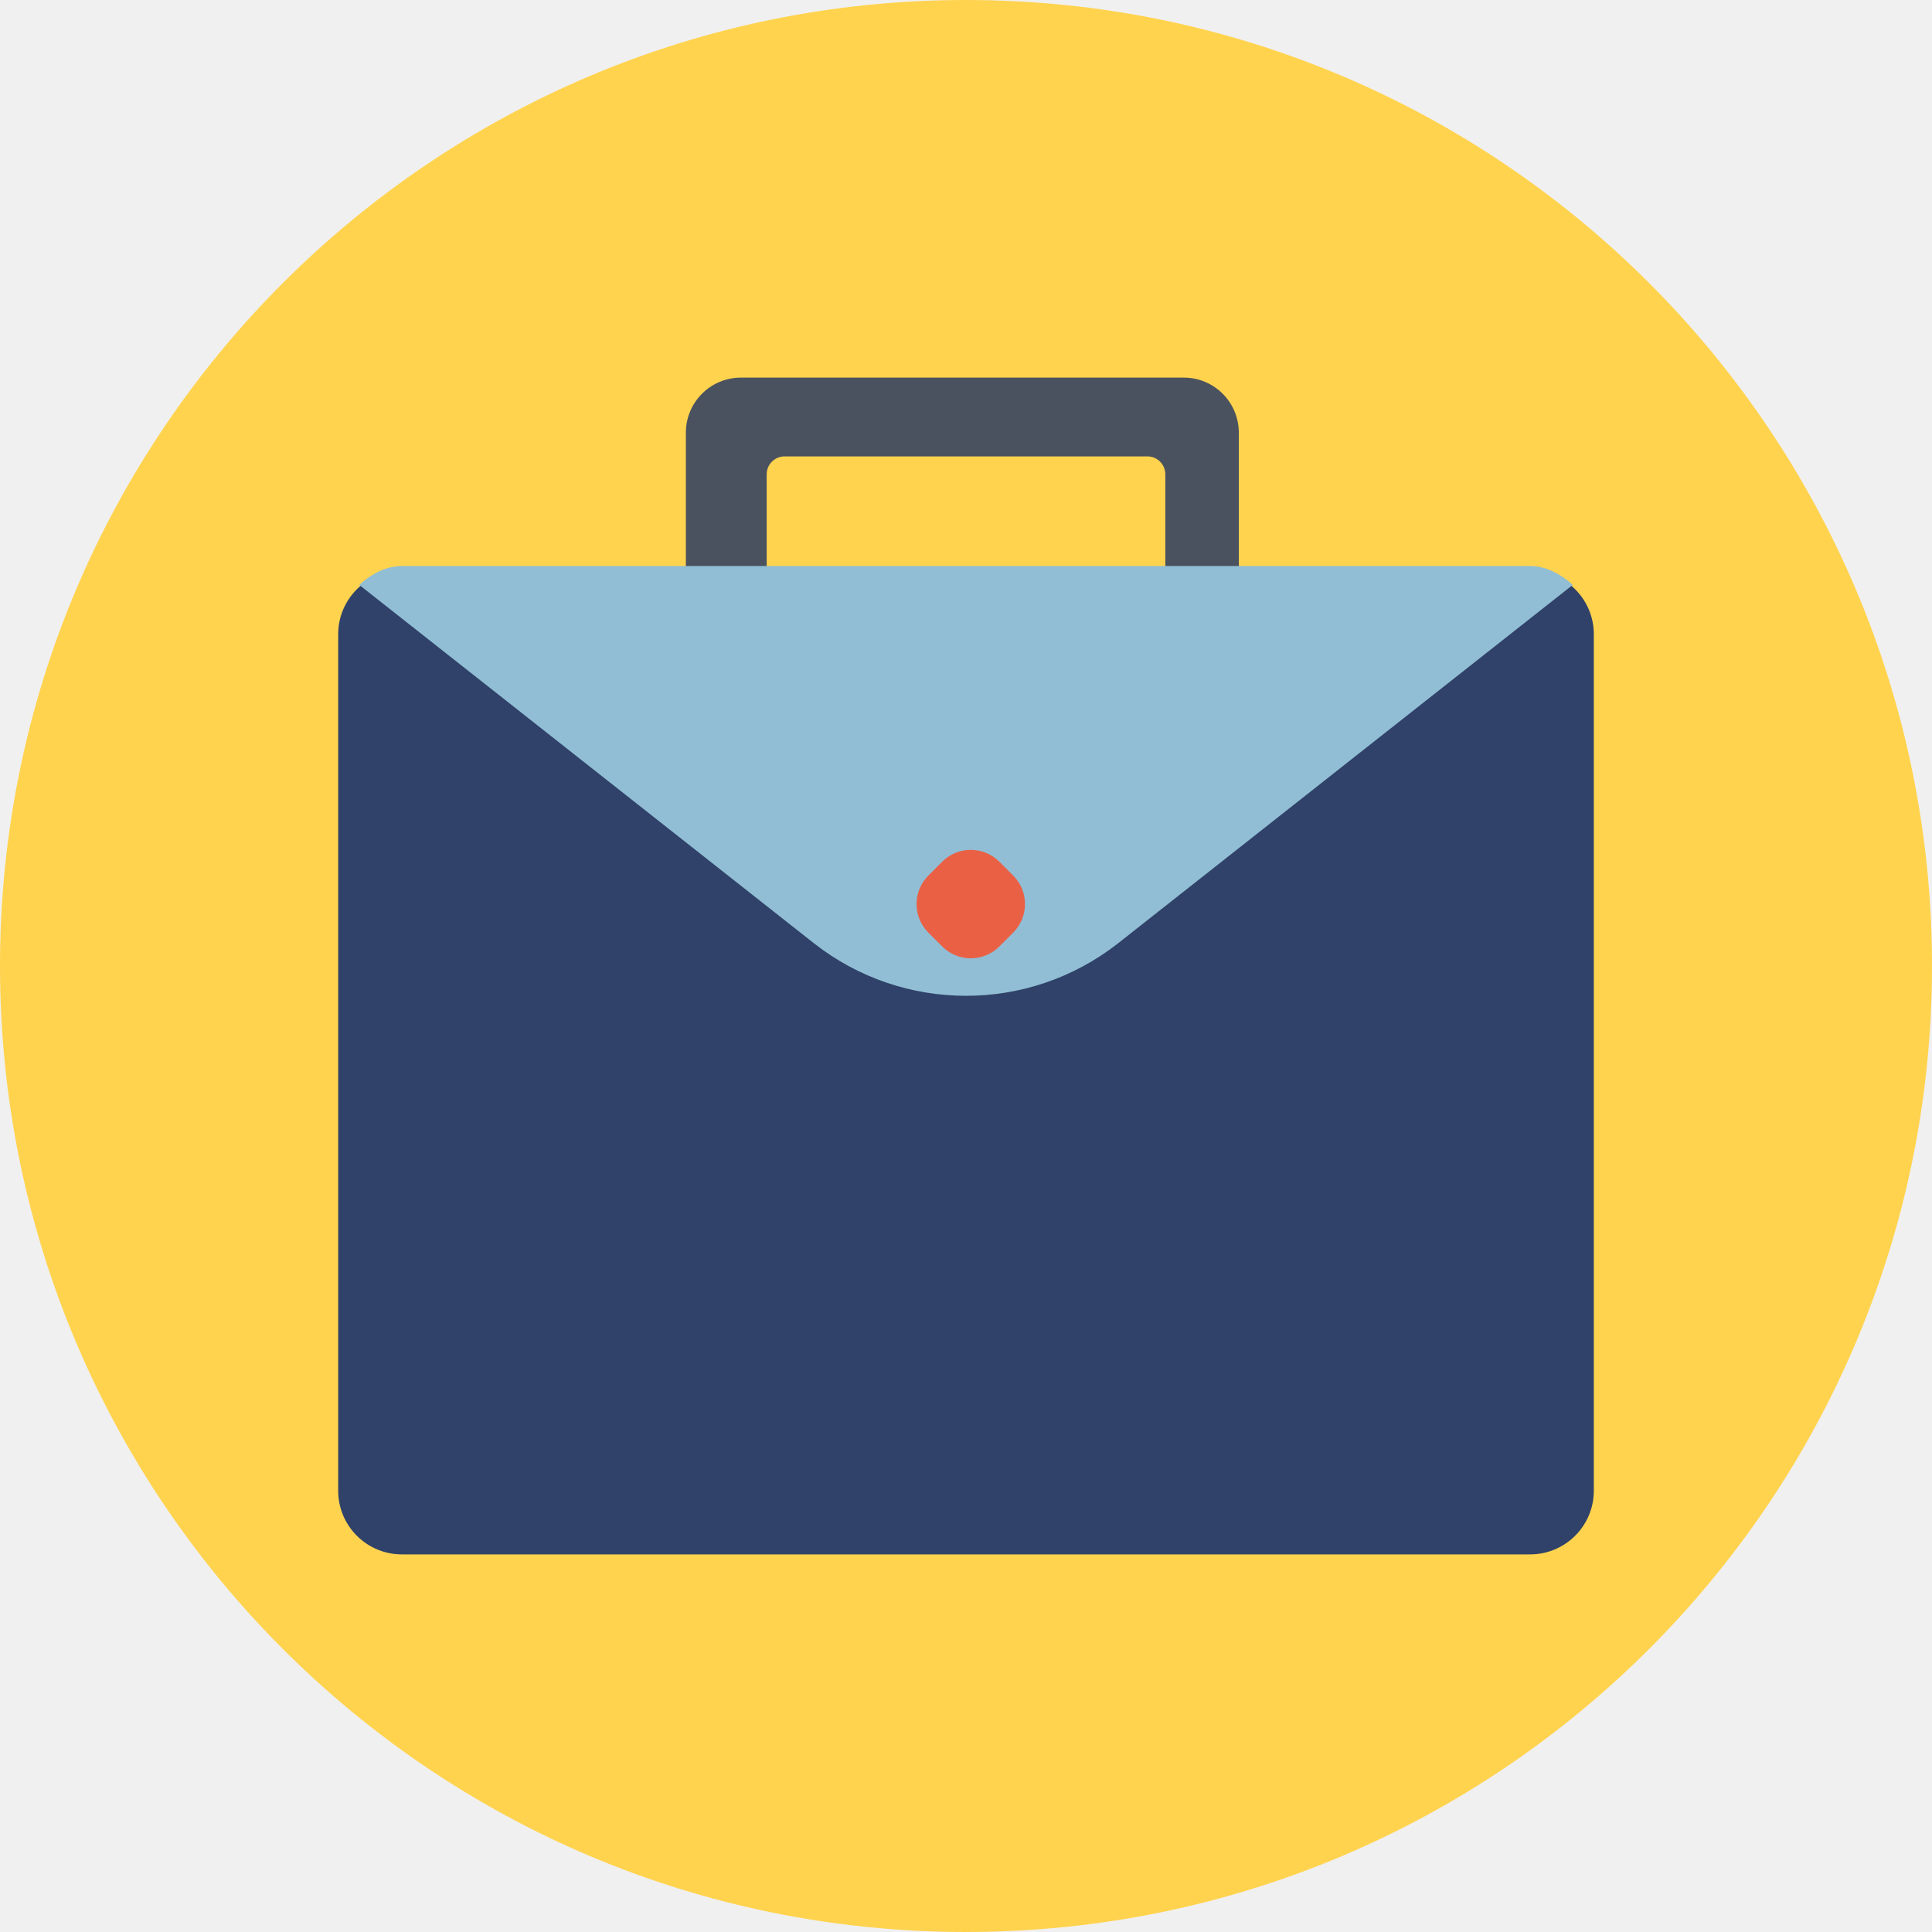
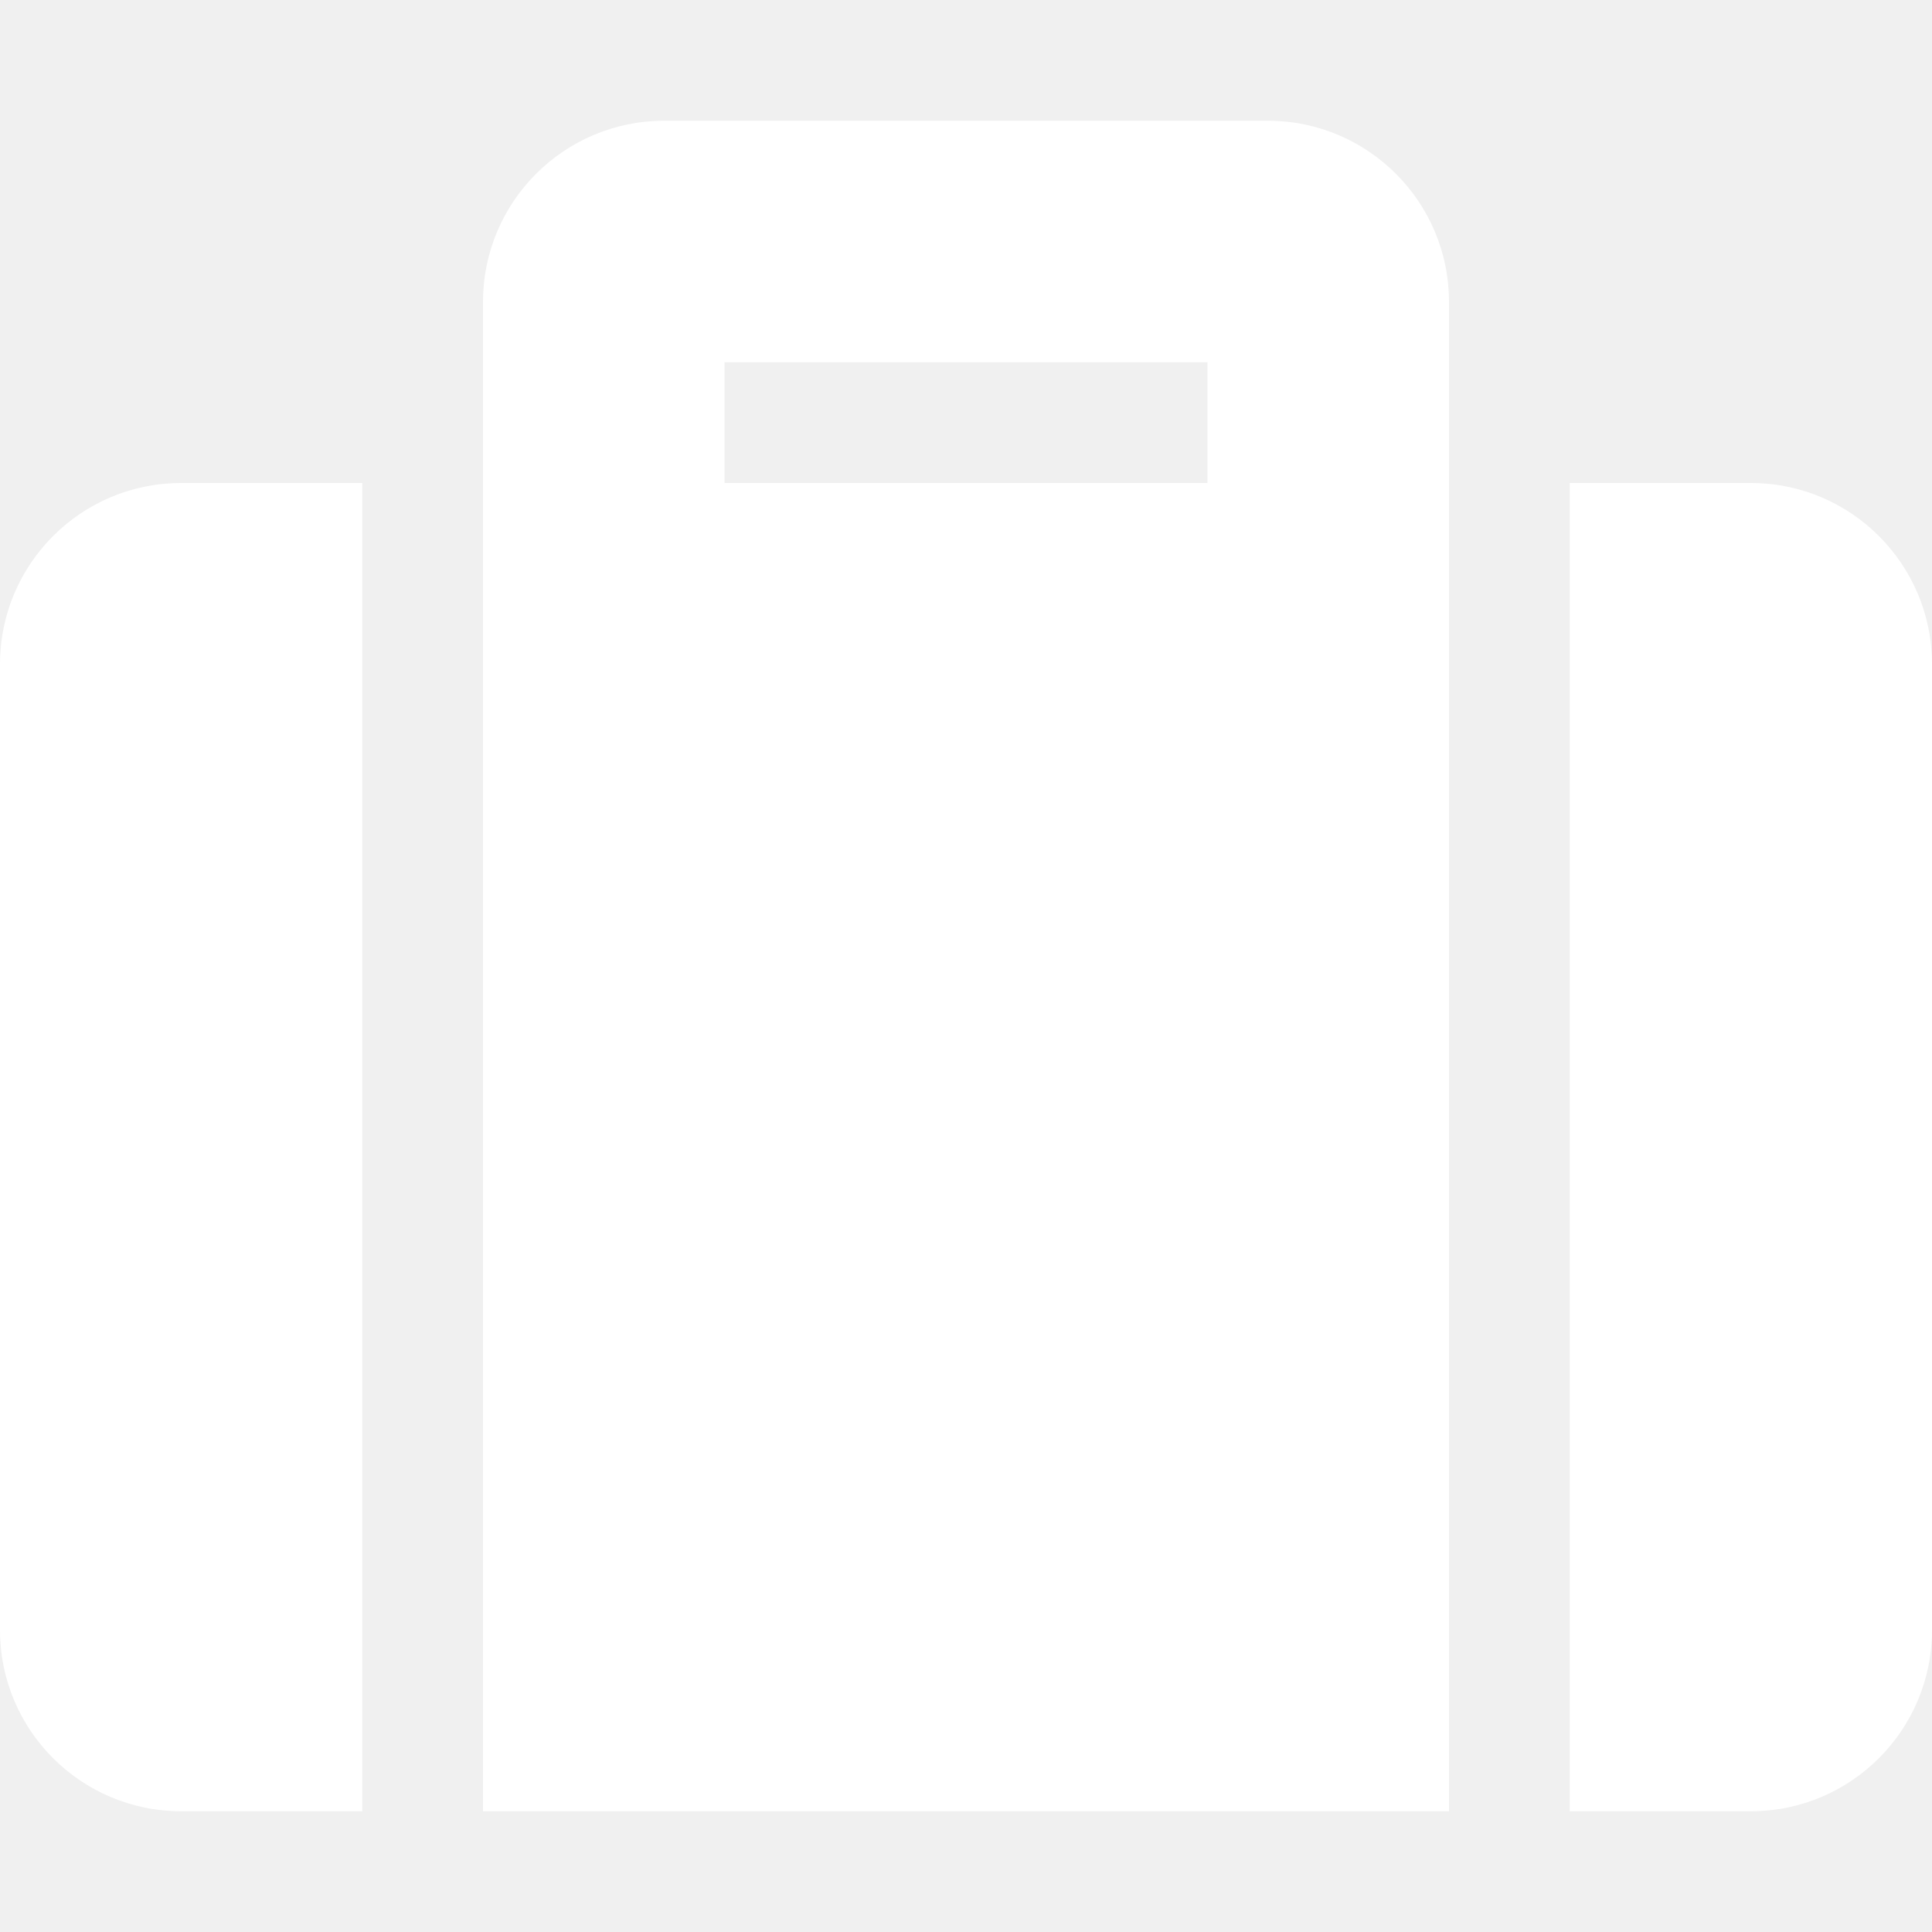
- <svg xmlns="http://www.w3.org/2000/svg" data-name="Layer 1" id="Layer_1" viewBox="0 0 512 512">
-   <defs>
-     <style>.cls-1{fill:#ffd34e;}.cls-2{fill:#4b525f;}.cls-3{fill:#304269;}.cls-4{fill:#91bed4;}.cls-5{fill:#ea6045;}</style>
-   </defs>
-   <rect class="cls-1" height="512" rx="256" ry="256" width="512" />
-   <path class="cls-2" d="M181.76,114.66V164h21.42V125.7a4.75,4.75,0,0,1,4.75-4.75h96.14a4.75,4.75,0,0,1,4.75,4.75V164H328.3V114.66a14.59,14.59,0,0,0-14.59-14.59H196.36A14.59,14.59,0,0,0,181.76,114.66Z" />
-   <rect class="cls-3" height="260.71" rx="16.88" ry="16.88" width="332.76" x="89.62" y="151.22" />
-   <path class="cls-4" d="M215.73,250a65.3,65.3,0,0,0,80.55,0L416.8,155c-3-2.71-6.95-5-11.3-5h-299c-4.35,0-8.31,2.27-11.3,5Z" />
-   <rect class="cls-5" height="26.59" rx="10.7" ry="10.7" transform="translate(244.77 -111.74) rotate(45)" width="26.59" x="243.97" y="226.3" />
+ <svg xmlns="http://www.w3.org/2000/svg" aria-hidden="true" focusable="false" data-prefix="fas" data-icon="suitcase" class="svg-inline--fa fa-suitcase fa-w-16" role="img" viewBox="0 0 512 512">
+   <path fill="white" d="M128 480h256V80c0-26.5-21.5-48-48-48H176c-26.5 0-48 21.5-48 48v400zm64-384h128v32H192V96zm320 80v256c0 26.5-21.5 48-48 48h-48V128h48c26.5 0 48 21.5 48 48zM96 480H48c-26.5 0-48-21.5-48-48V176c0-26.5 21.5-48 48-48h48v352z" />
</svg>
